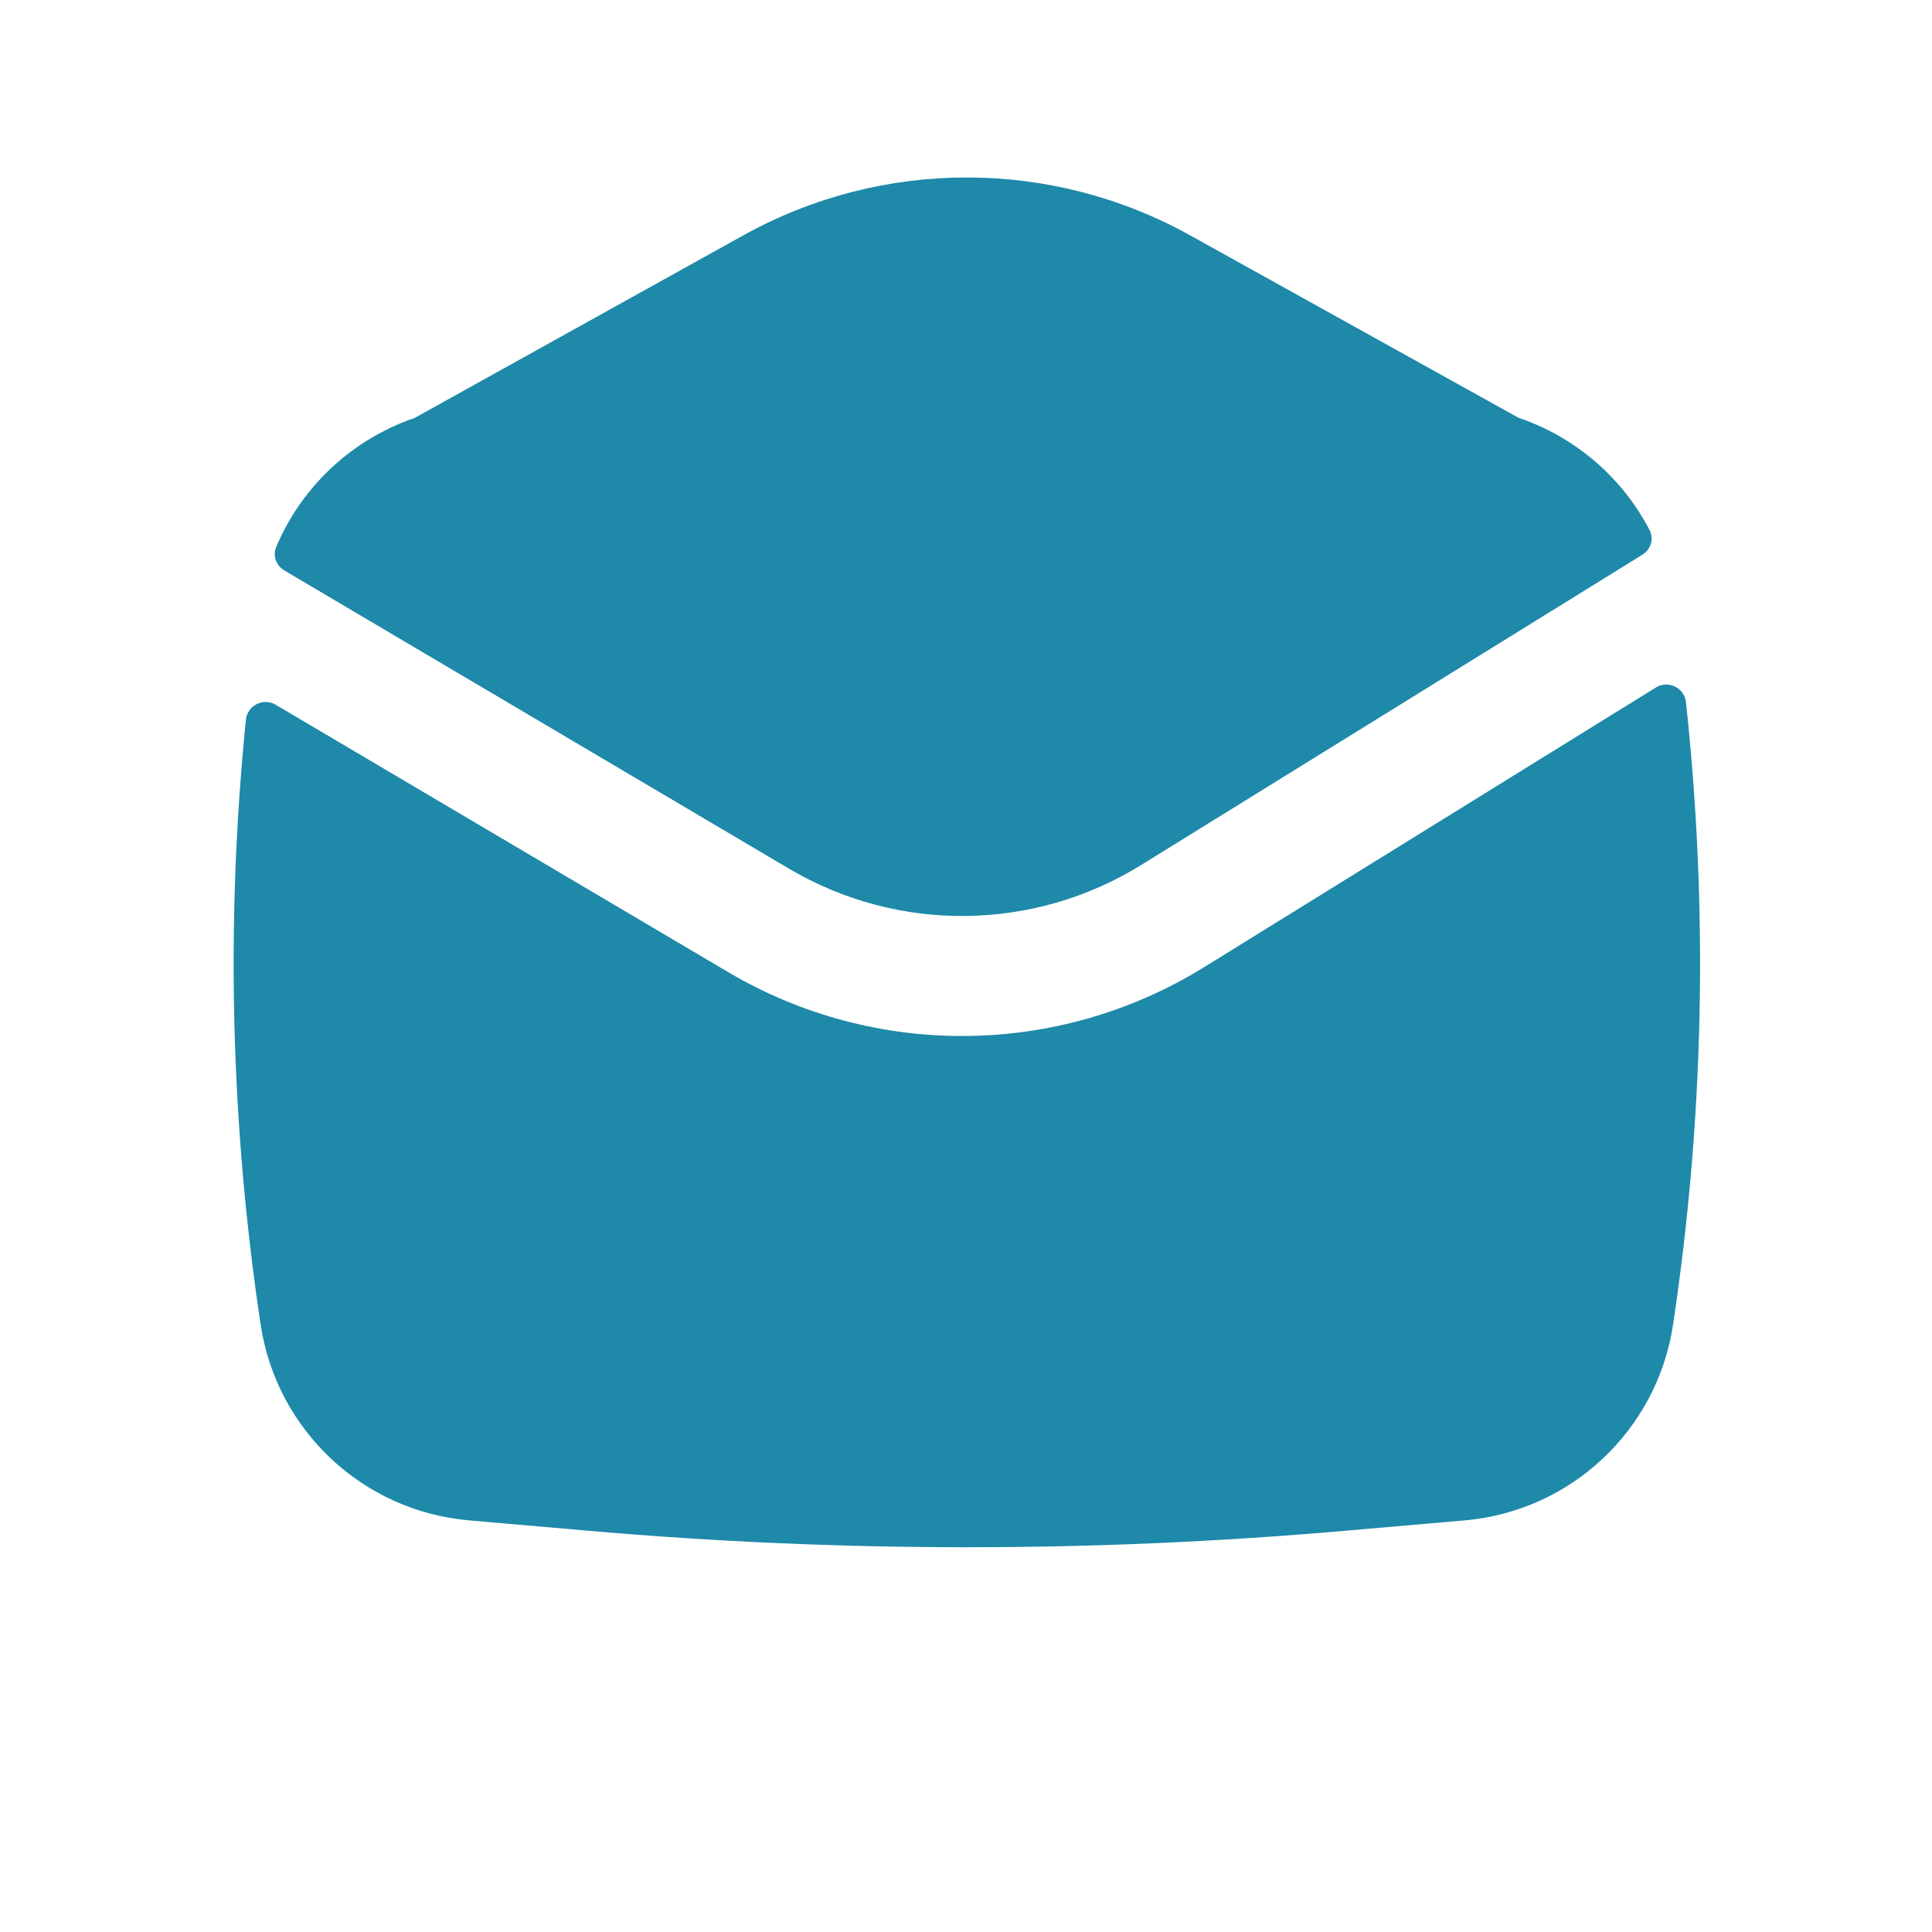
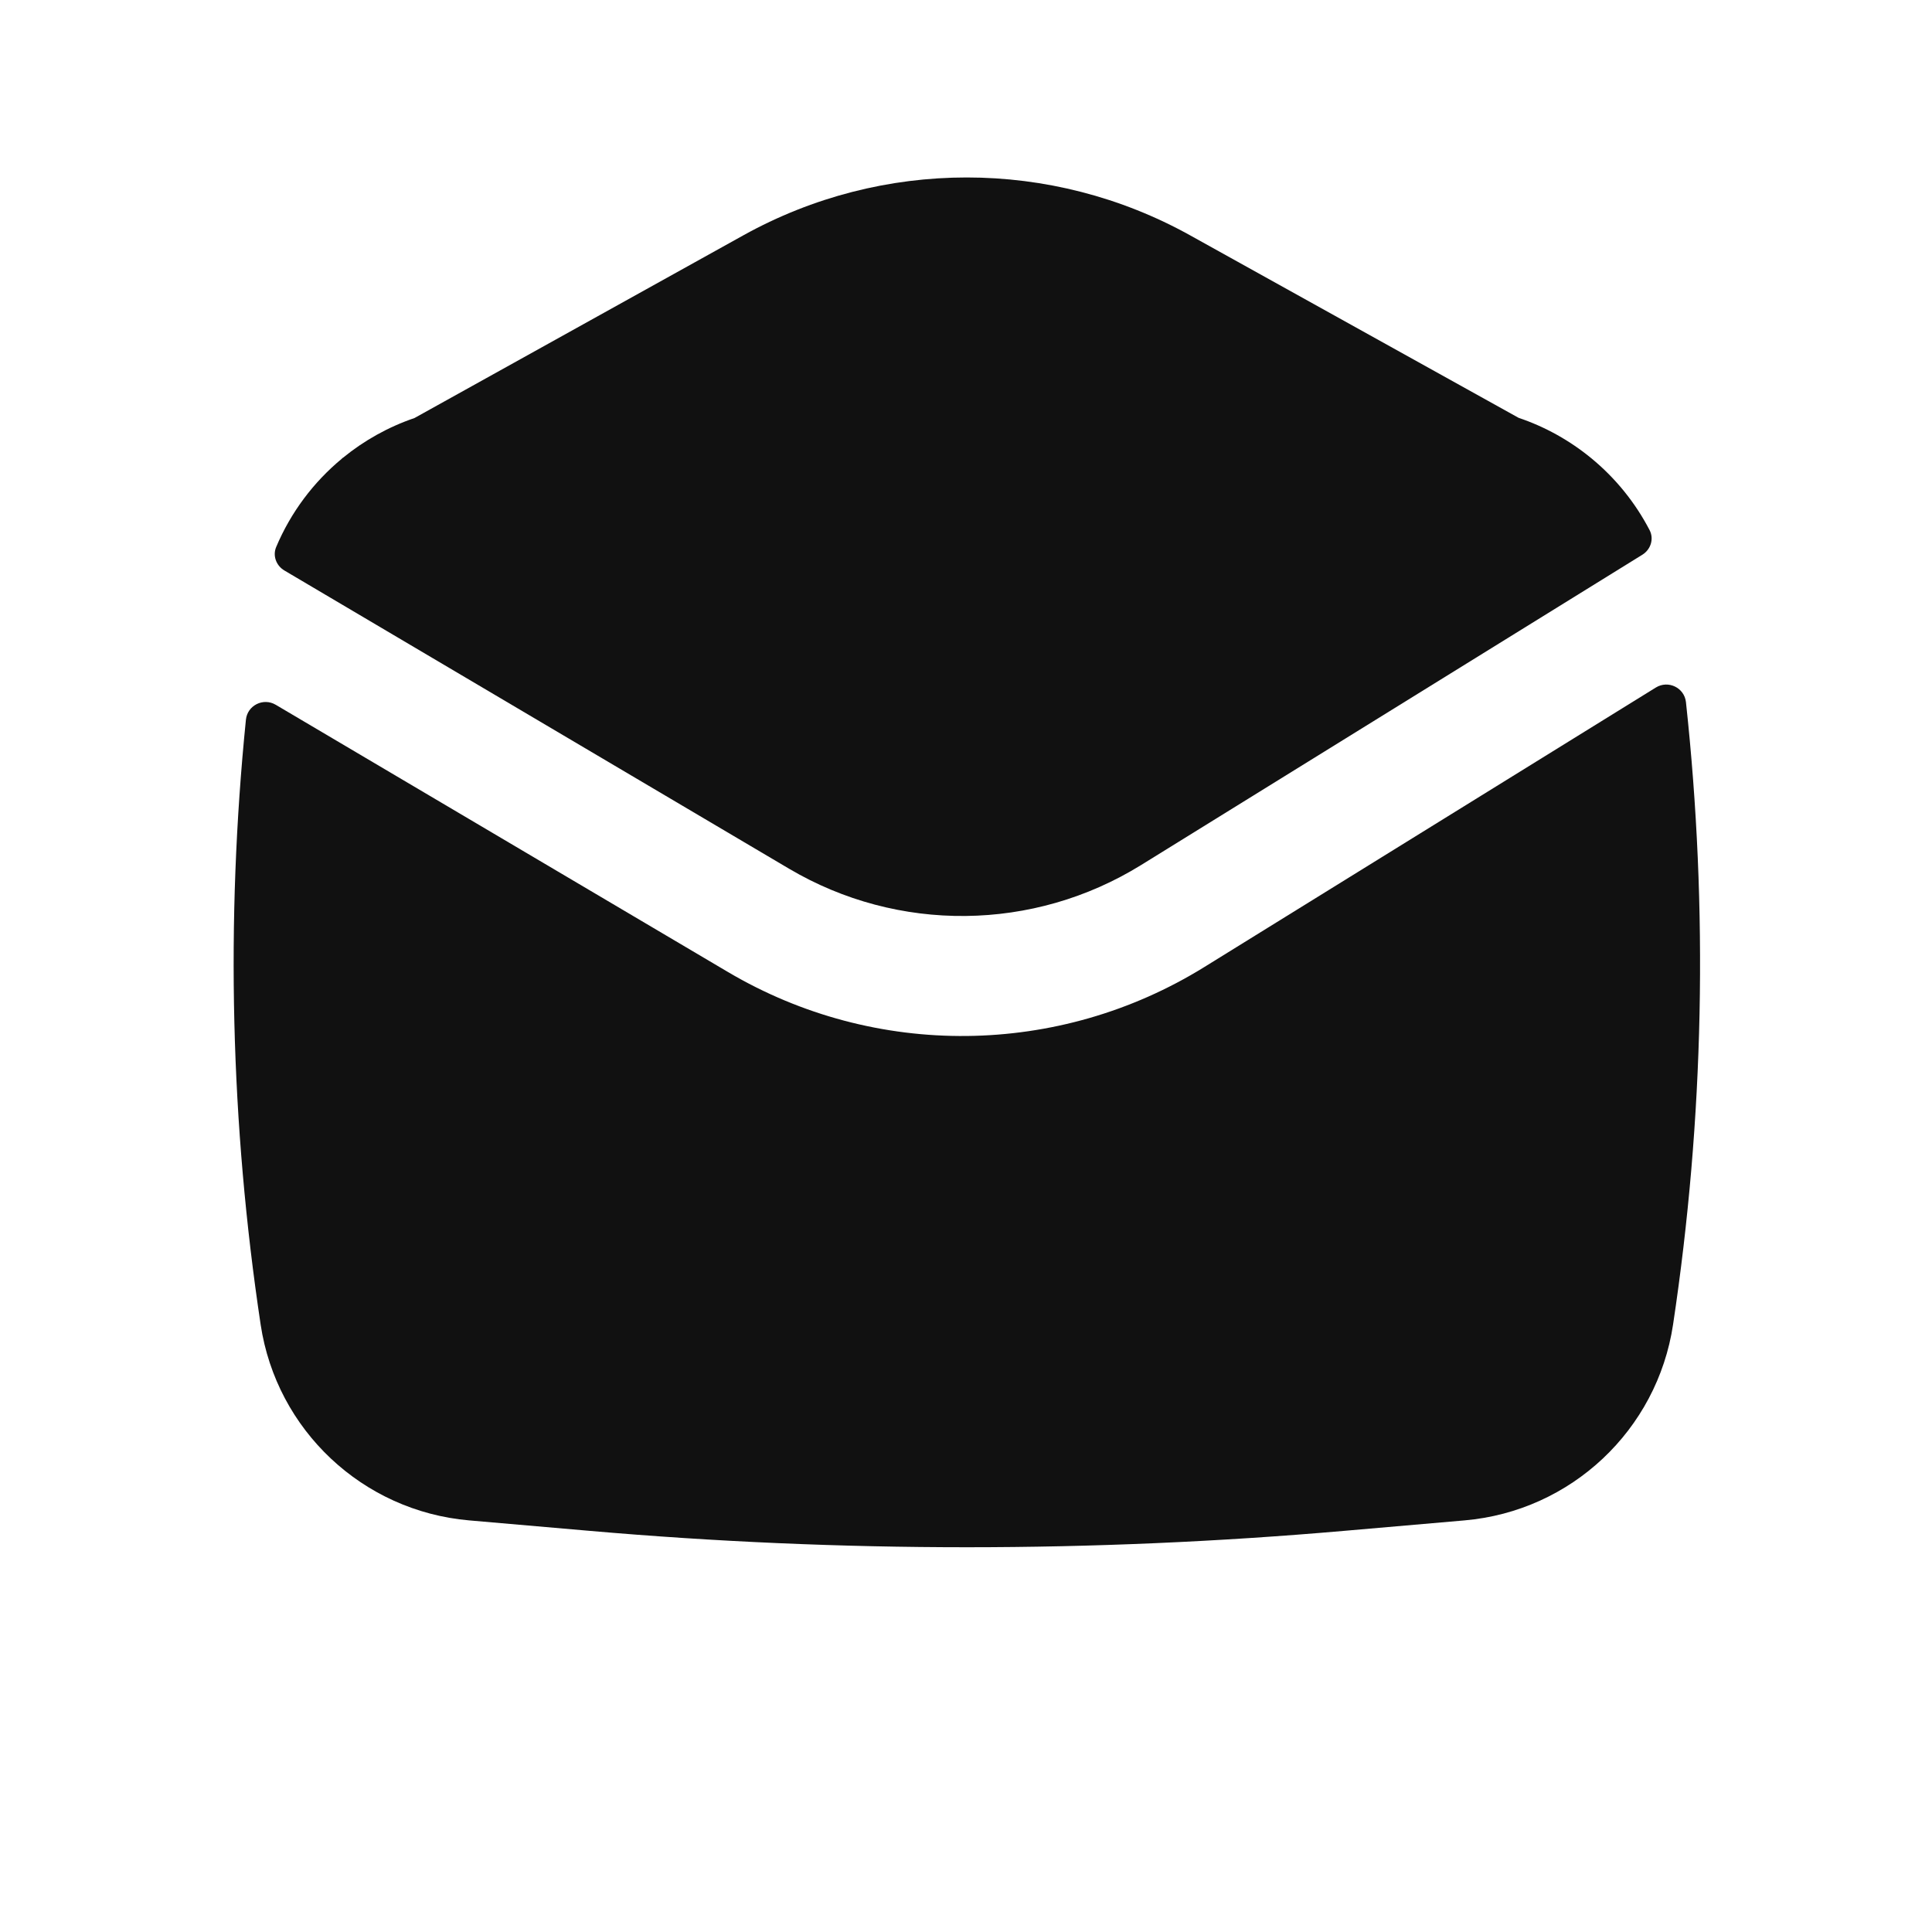
<svg xmlns="http://www.w3.org/2000/svg" width="163" height="163" viewBox="0 0 163 163" fill="none">
-   <path d="M134.269 38.671C136.281 40.329 137.957 42.385 139.174 44.726C139.559 45.467 139.271 46.364 138.561 46.803L96.266 72.986C87.194 78.601 75.756 78.719 66.572 73.292L23.994 48.132C23.306 47.726 22.99 46.889 23.3 46.152C24.533 43.224 26.454 40.671 28.857 38.686L28.855 38.666L28.937 38.62C30.715 37.167 32.754 36.024 34.971 35.268L62.713 19.856C74.435 13.344 88.688 13.344 100.411 19.856L128.12 35.25C130.375 36.012 132.448 37.175 134.25 38.656L134.269 38.671Z" fill="#1E89A9" />
-   <path d="M20.747 60.726C20.869 59.51 22.213 58.84 23.265 59.462L61.421 82.009C73.847 89.352 89.322 89.192 101.595 81.595L139.696 58.009C140.743 57.36 142.11 58.017 142.242 59.242C144.132 76.708 143.77 94.356 141.154 111.751C139.814 120.662 132.541 127.493 123.564 128.273L113.37 129.159C92.211 130.999 70.933 130.999 49.774 129.159L39.58 128.273C30.603 127.493 23.33 120.662 21.99 111.751C19.448 94.848 19.034 77.707 20.747 60.726Z" fill="#1E89A9" />
+   <path d="M134.269 38.671C136.281 40.329 137.957 42.385 139.174 44.726C139.559 45.467 139.271 46.364 138.561 46.803L96.266 72.986C87.194 78.601 75.756 78.719 66.572 73.292L23.994 48.132C23.306 47.726 22.99 46.889 23.3 46.152C24.533 43.224 26.454 40.671 28.857 38.686L28.855 38.666L28.937 38.62C30.715 37.167 32.754 36.024 34.971 35.268L62.713 19.856C74.435 13.344 88.688 13.344 100.411 19.856L128.12 35.25C130.375 36.012 132.448 37.175 134.25 38.656L134.269 38.671Z" fill="#111" />
+   <path d="M20.747 60.726C20.869 59.51 22.213 58.84 23.265 59.462L61.421 82.009C73.847 89.352 89.322 89.192 101.595 81.595L139.696 58.009C140.743 57.36 142.11 58.017 142.242 59.242C144.132 76.708 143.77 94.356 141.154 111.751C139.814 120.662 132.541 127.493 123.564 128.273L113.37 129.159C92.211 130.999 70.933 130.999 49.774 129.159L39.58 128.273C30.603 127.493 23.33 120.662 21.99 111.751C19.448 94.848 19.034 77.707 20.747 60.726Z" fill="#111" />
</svg>
